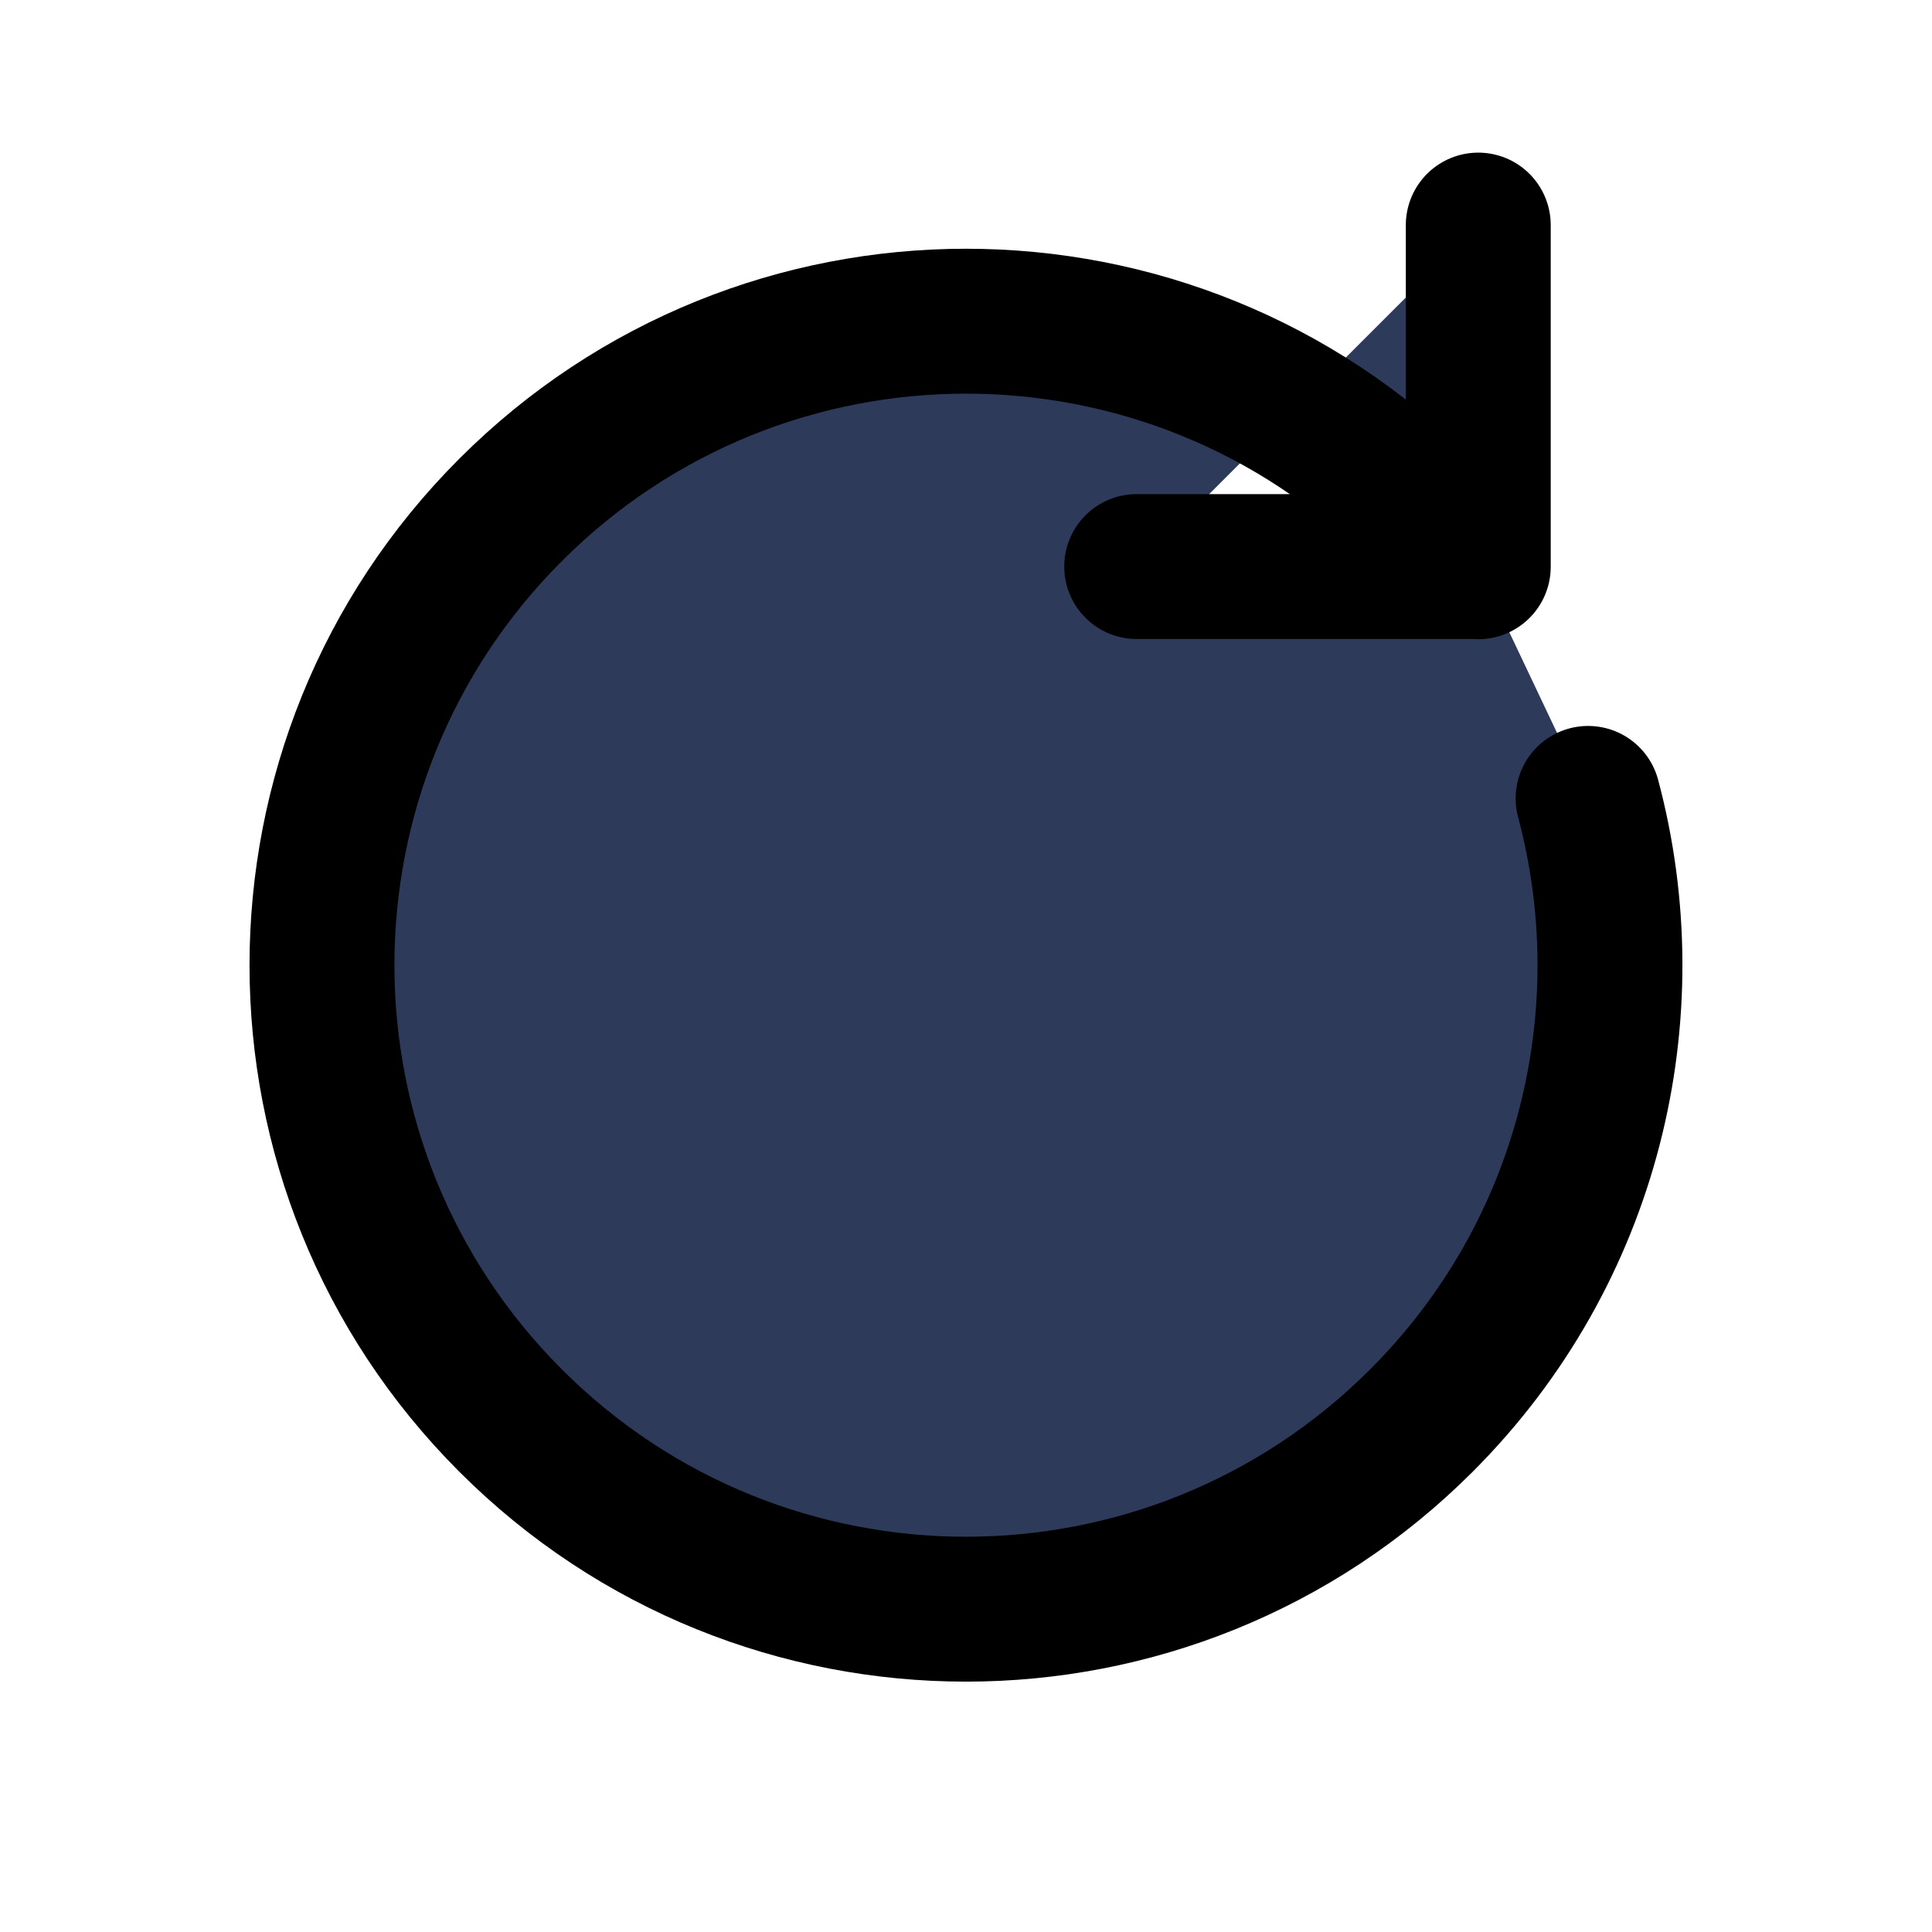
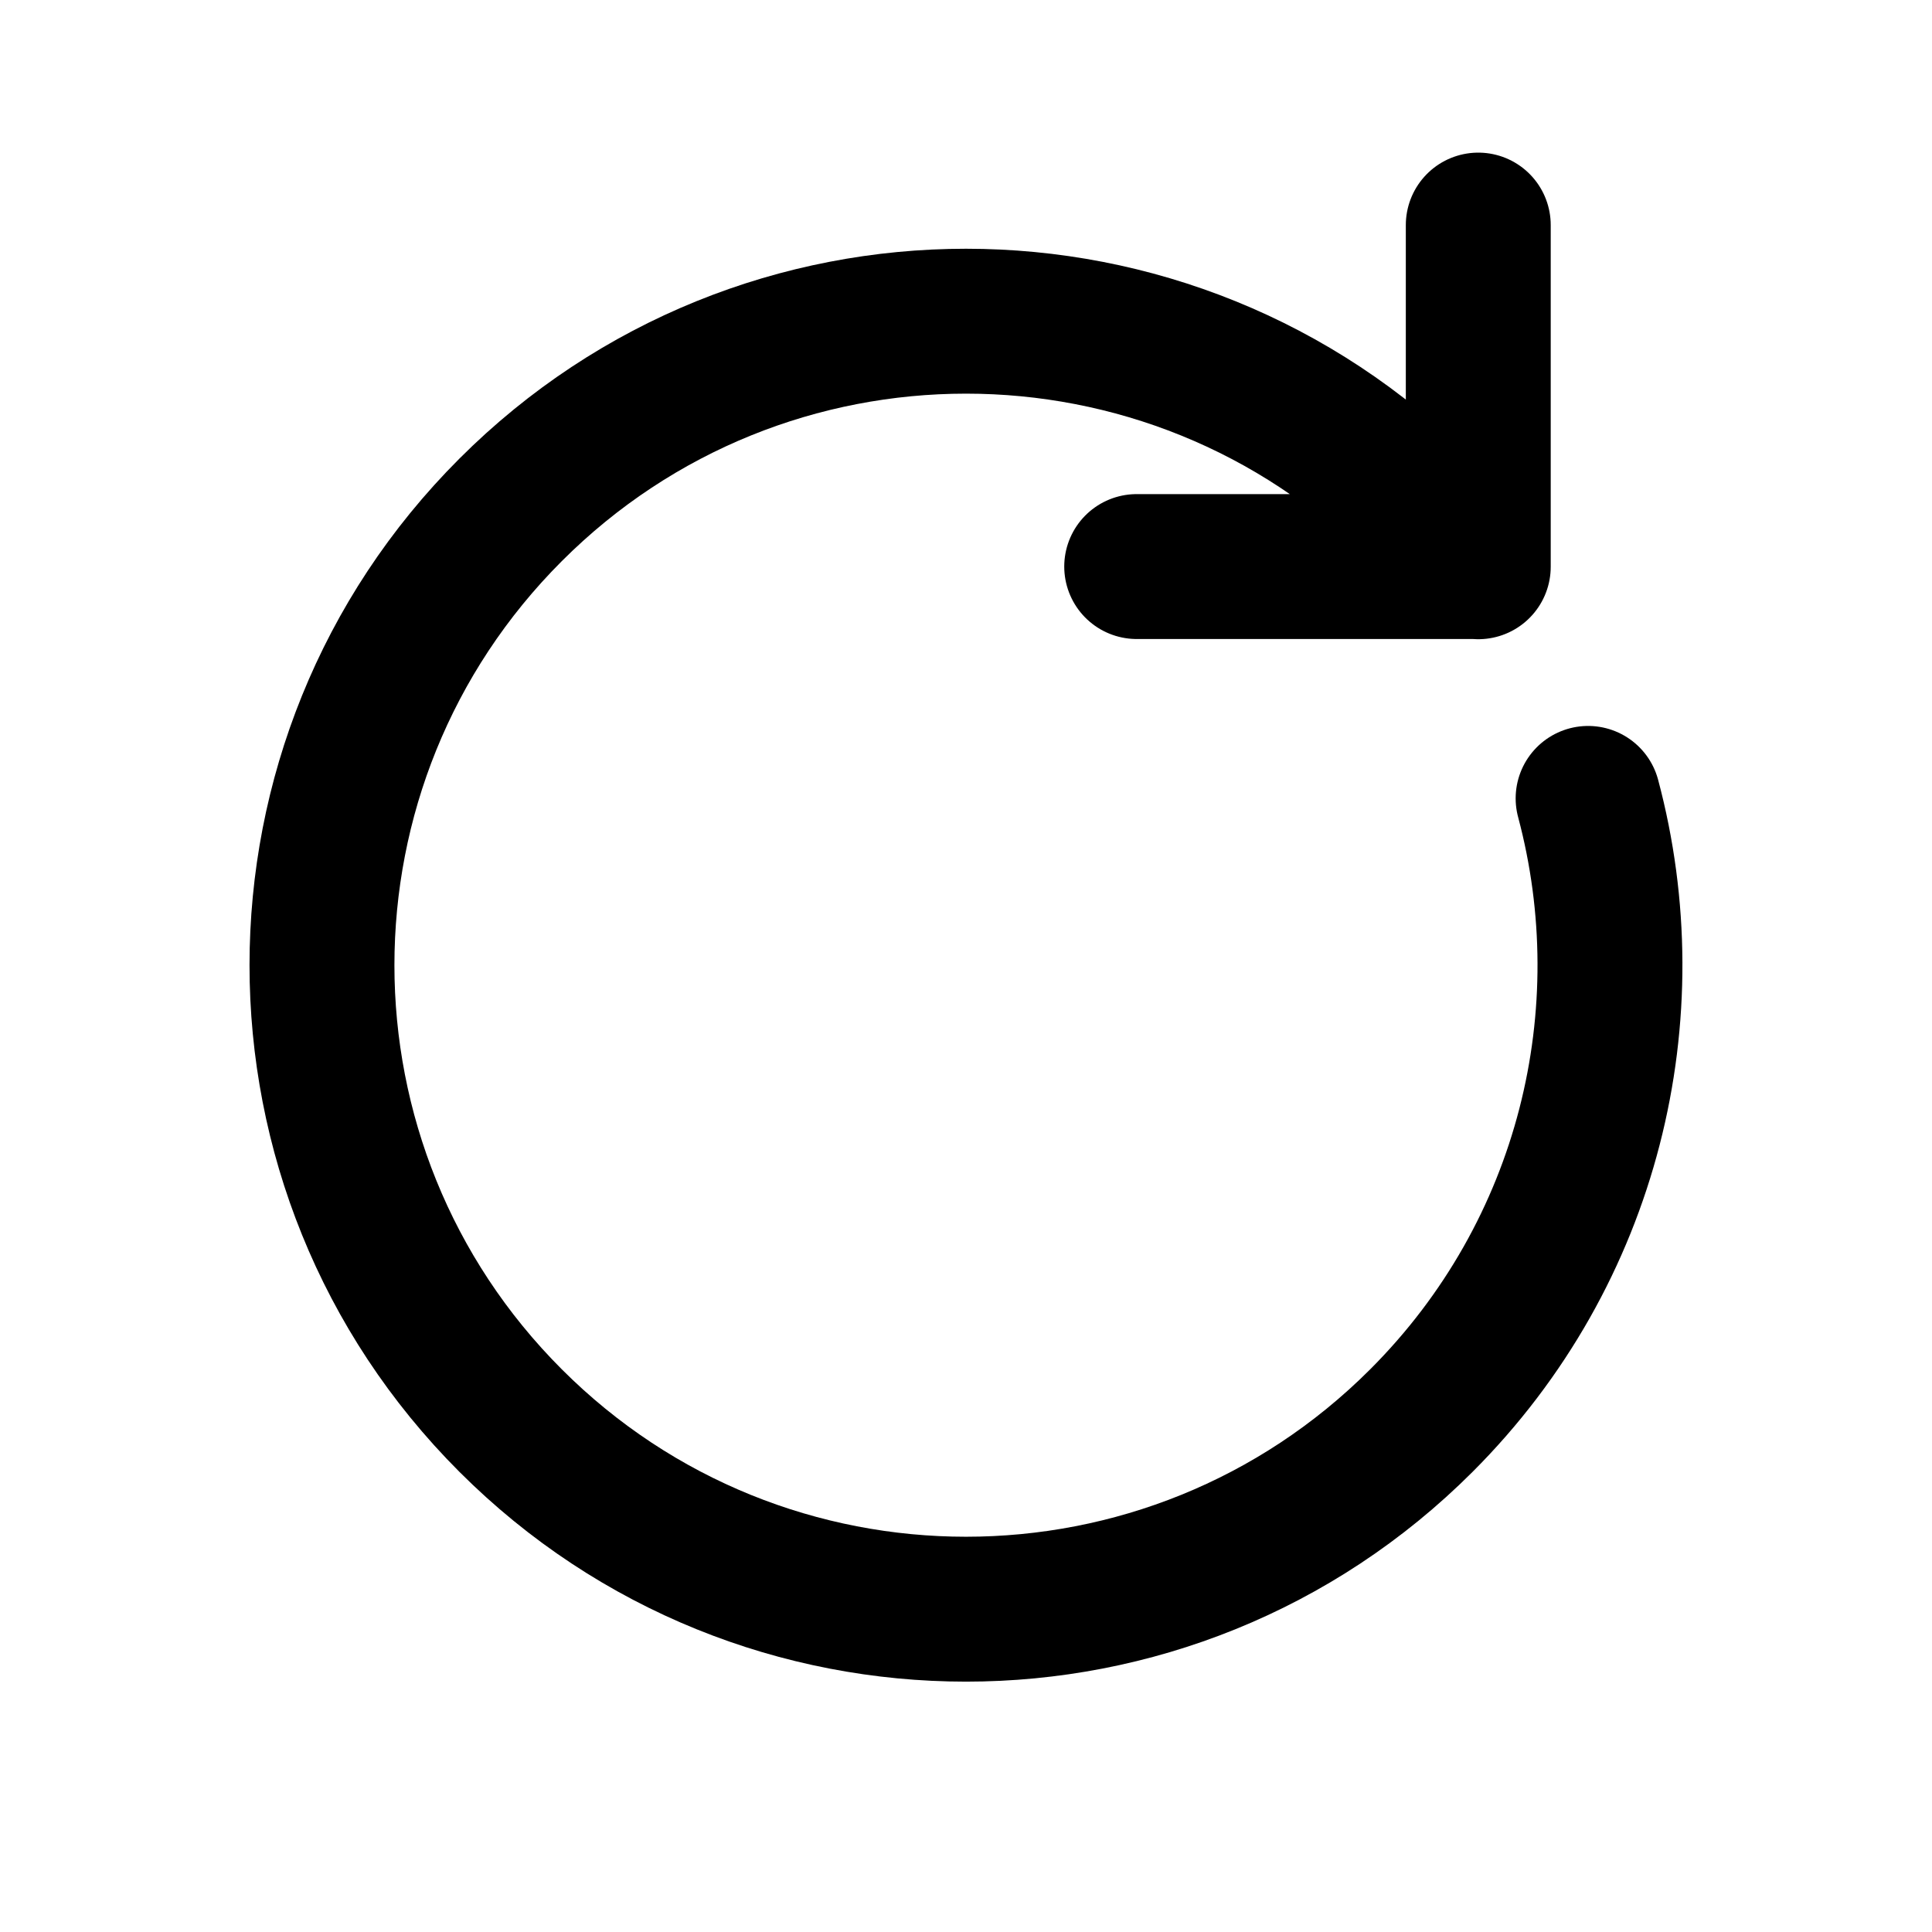
- <svg xmlns="http://www.w3.org/2000/svg" width="20" height="20" fill="#2E3A59" viewBox="0 0 20 20">
+ <svg xmlns="http://www.w3.org/2000/svg" width="20" height="20" fill="none" viewBox="0 0 20 20">
  <path d="M16.44 8.265C17.034 10.489 16.459 12.961 14.714 14.706C12.111 17.309 7.889 17.309 5.286 14.706C2.682 12.102 2.682 7.881 5.286 5.278C7.889 2.674 12.111 2.674 14.714 5.278L15.303 5.867M11.767 5.865H15.303V2.33" stroke="currentColor" stroke-width="1.5" stroke-linecap="round" stroke-linejoin="round" />
</svg>
